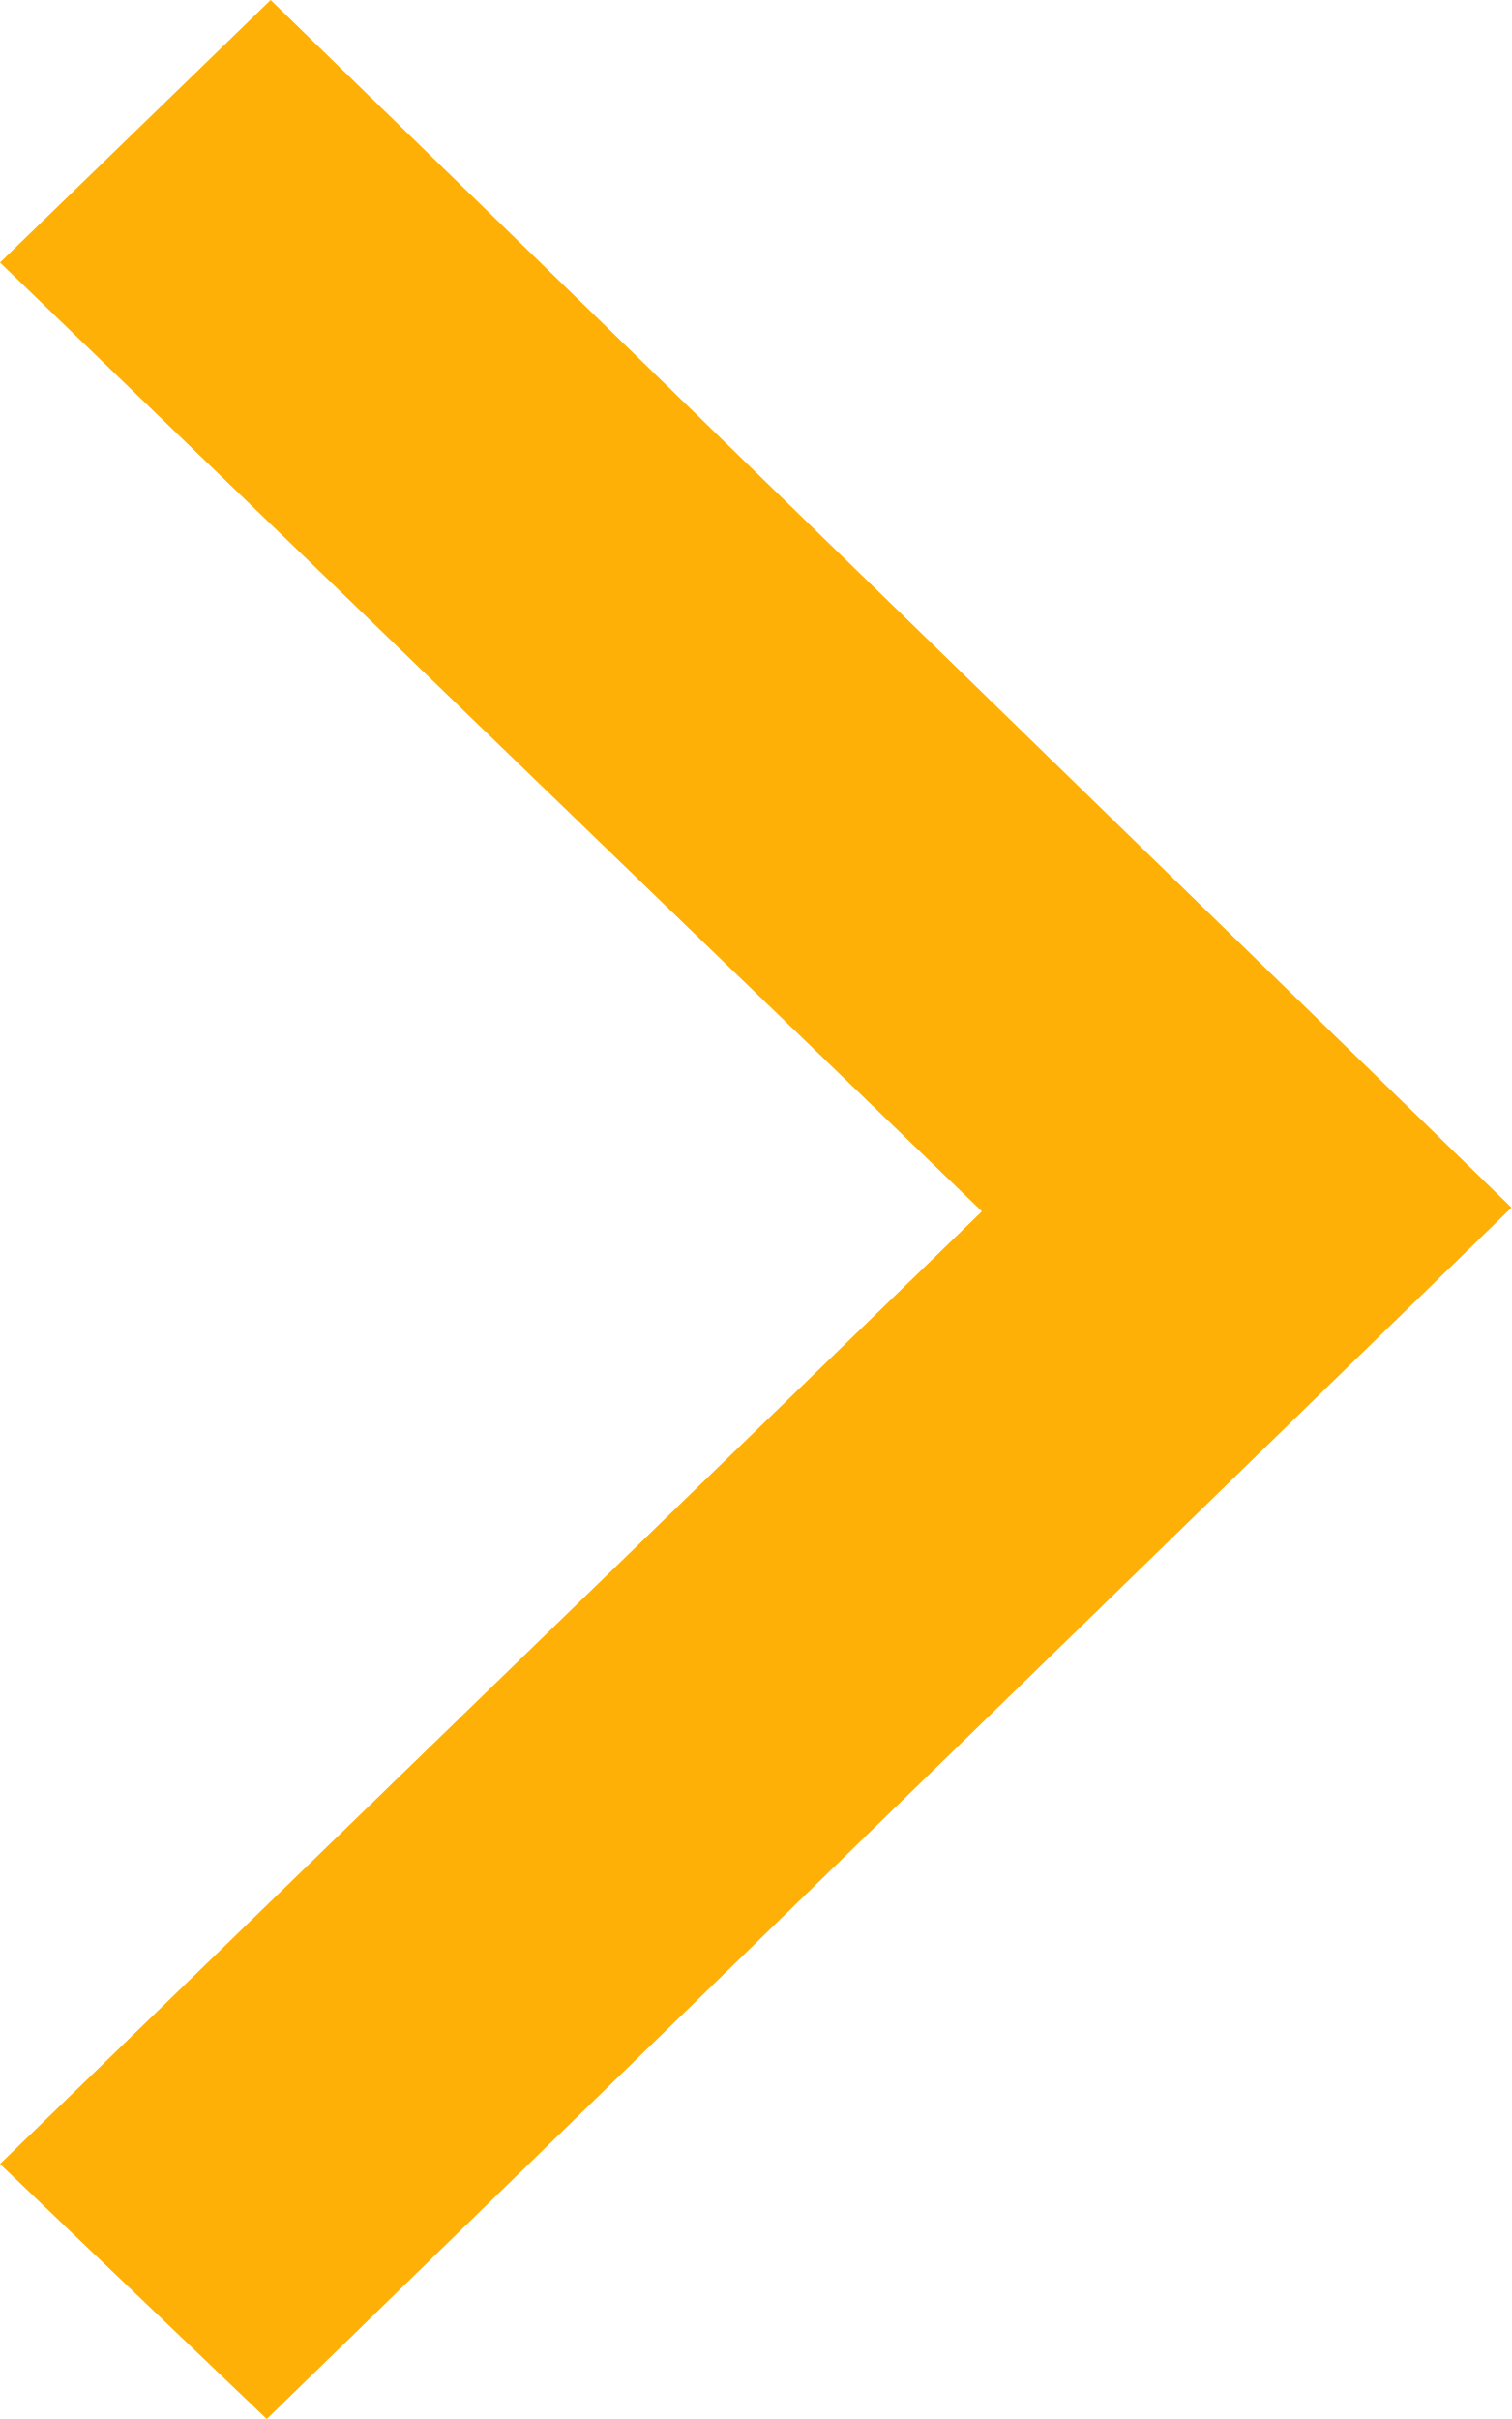
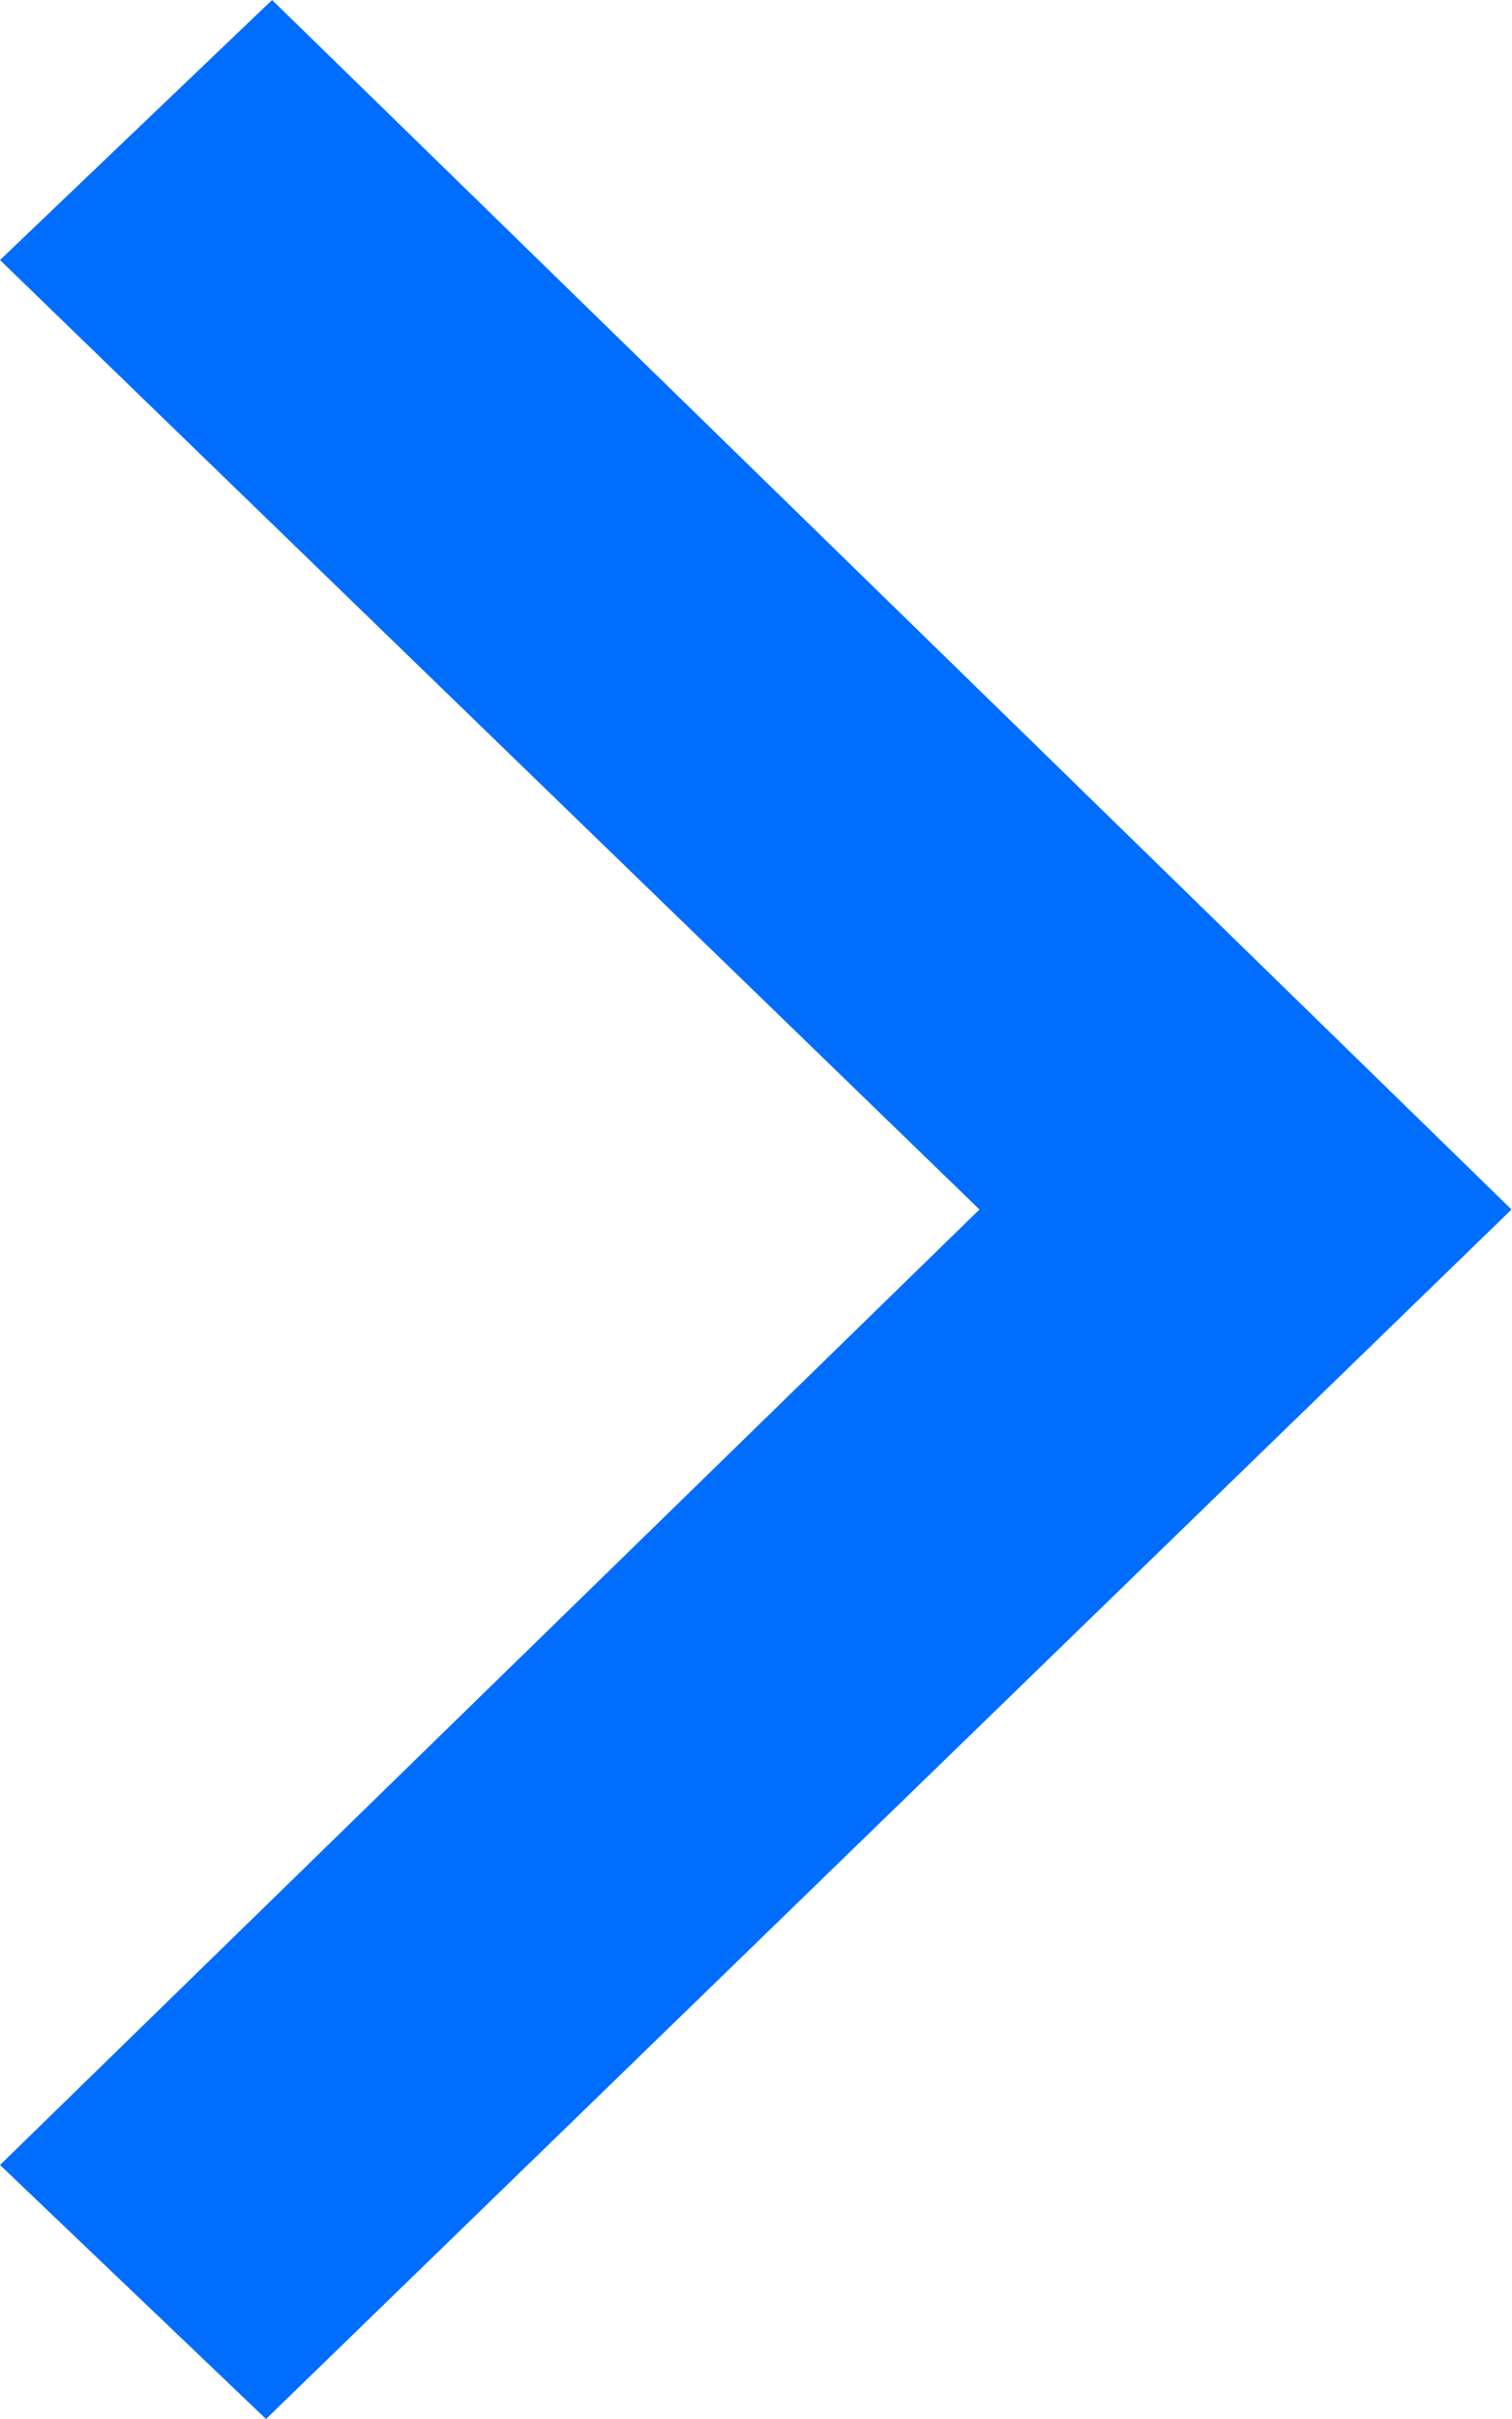
- <svg xmlns="http://www.w3.org/2000/svg" width="25" height="40" viewBox="0 0 25 40" fill="none">
-   <path d="M0 4.341L16.24 20.031L0 35.783L4.412 40L25 19.969L4.476 0L0 4.341Z" fill="#ffb007" />
+ <svg xmlns="http://www.w3.org/2000/svg" version="1.1" id="Layer_1" x="0px" y="0px" viewBox="0 0 25 40" style="enable-background:new 0 0 25 40;" xml:space="preserve">
+   <style type="text/css">
+ 	.st0{fill:#006DFF;}
+ </style>
+   <path class="st0" d="M0,4.3L16.2,20L0,35.8L4.4,40L25,20L4.5,0L0,4.3z" />
</svg>
